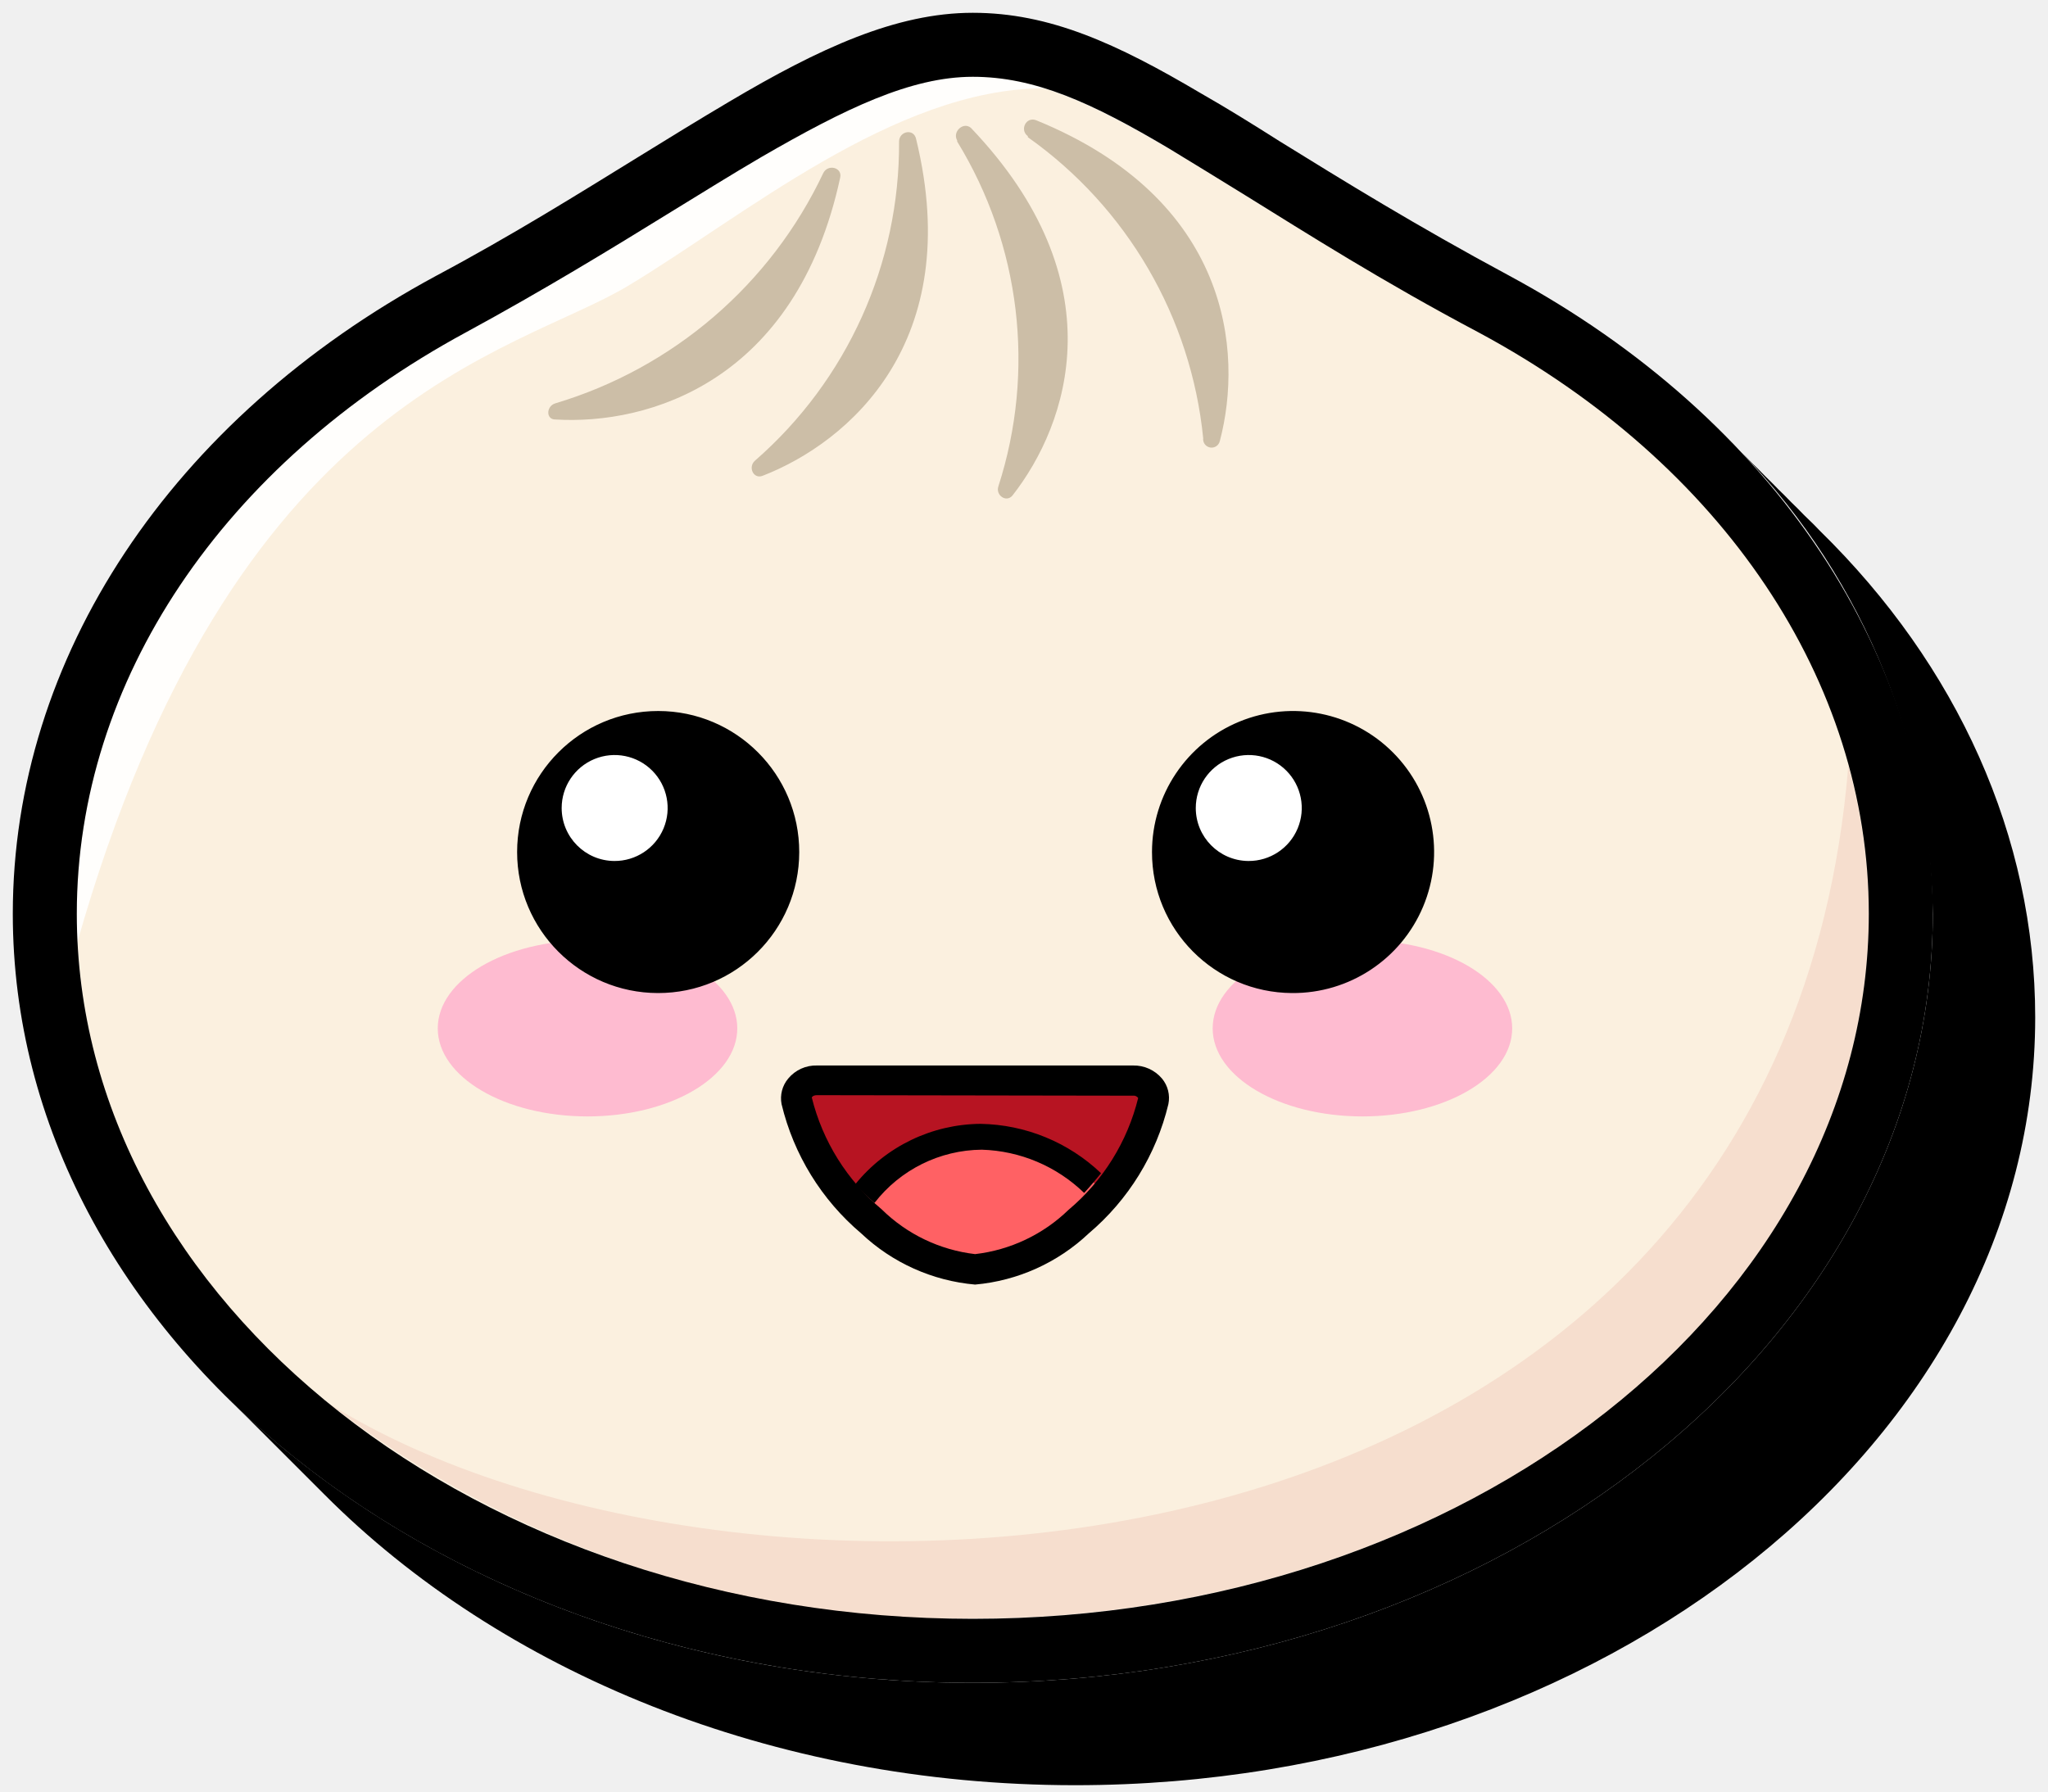
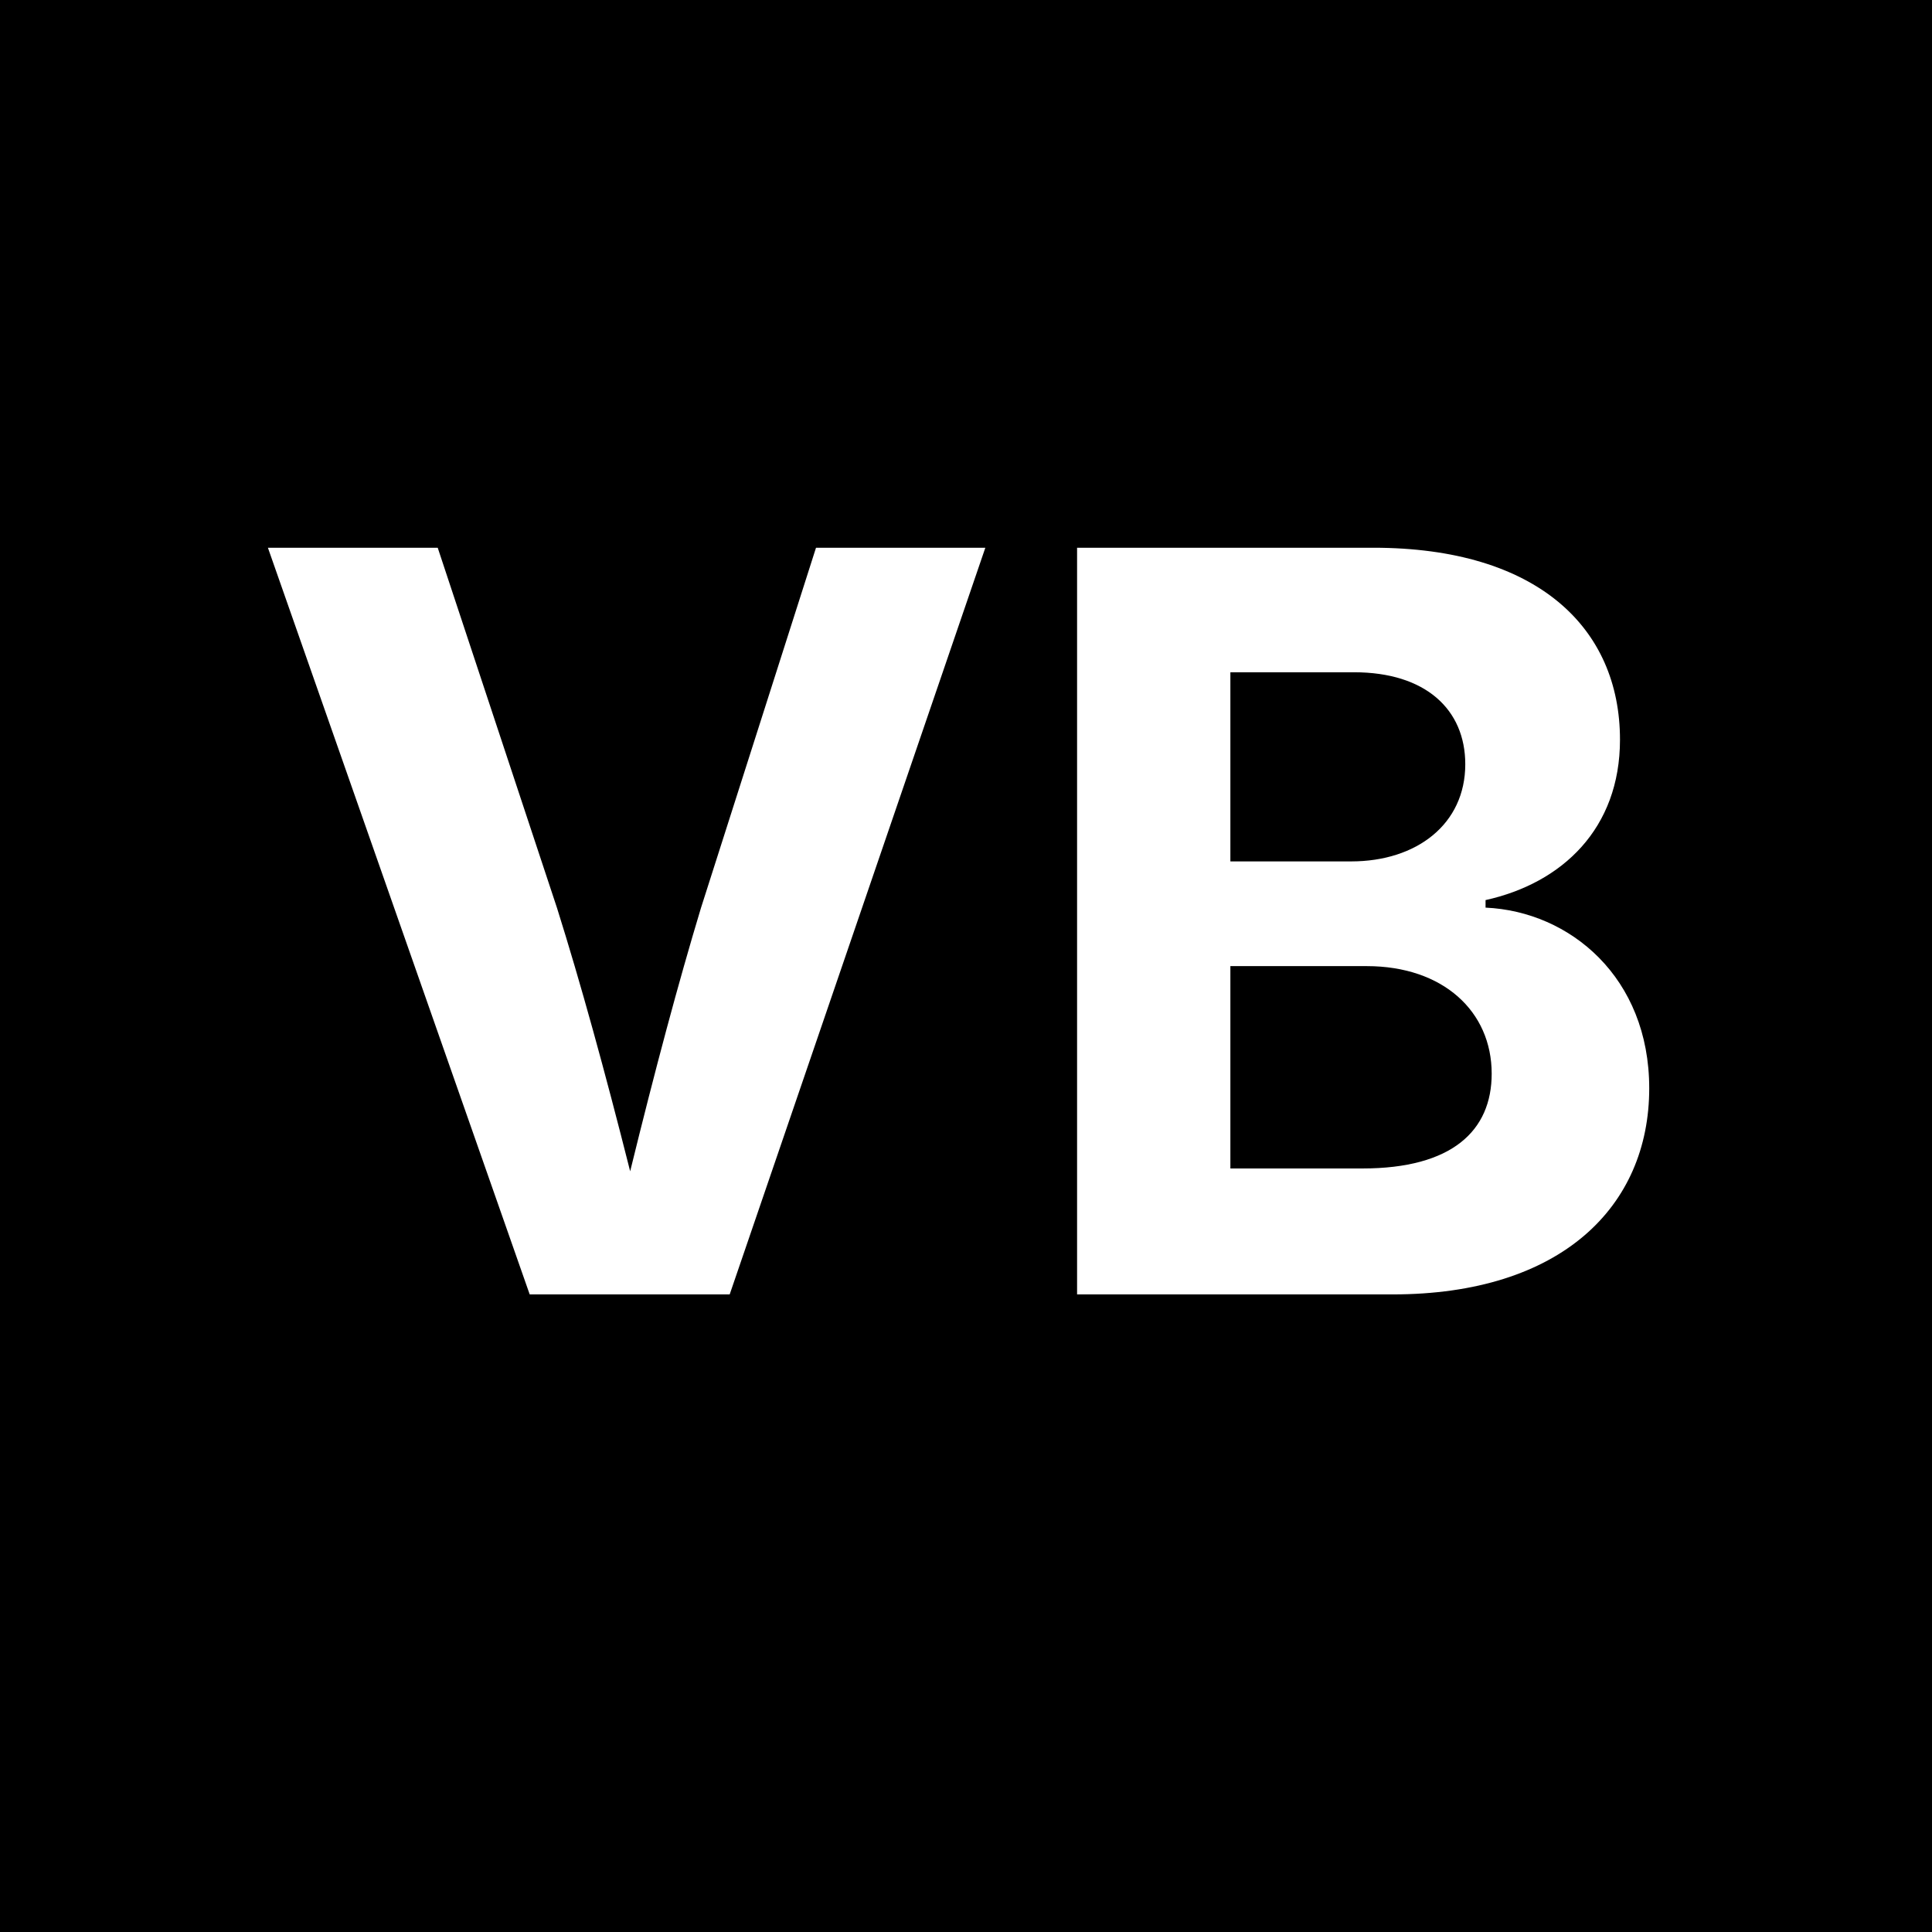
- <svg xmlns="http://www.w3.org/2000/svg" id="Bun" viewBox="0 0 80 70">
-   <path id="Shadow" d="M71.09,20.74c-.16-.17-.33-.34-.5-.5s-.33-.34-.5-.5-.33-.34-.5-.5-.33-.34-.5-.5-.33-.34-.5-.5-.33-.34-.5-.5-.33-.34-.5-.5A26.46,26.46,0,0,1,75.5,35.7c0,16.57-16.82,30.05-37.5,30.05-11.58,0-21.94-4.23-28.83-10.86l.5.5.5.5.5.5.5.5.5.5.5.5.5.5C19.55,65.3,30.14,69.75,42,69.75c20.68,0,37.5-13.48,37.5-30C79.5,32.69,76.46,26,71.09,20.74Z" />
-   <g id="Body">
-     <path id="Background" d="M73,35.7c0,15.21-15.67,27.54-35,27.54S3,50.91,3,35.7C3,26.27,9,17.94,18.22,13S33.18,3,38,3s8.94,4.13,19.78,10C67,17.94,73,26.27,73,35.7Z" style="fill:#fbf0df" />
-     <path id="Bottom_Shadow" data-name="Bottom Shadow" d="M73,35.7a21.67,21.67,0,0,0-.8-5.78c-2.73,33.3-43.35,34.9-59.32,24.94A40,40,0,0,0,38,63.24C57.3,63.24,73,50.89,73,35.7Z" style="fill:#f6dece" />
-     <path id="Light_Shine" data-name="Light Shine" d="M24.53,11.17C29,8.49,34.94,3.46,40.78,3.45A9.29,9.29,0,0,0,38,3c-2.42,0-5,1.25-8.25,3.13-1.13.66-2.3,1.39-3.54,2.15-2.33,1.44-5,3.07-8,4.7C8.69,18.13,3,26.62,3,35.7c0,.4,0,.8,0,1.19C9.06,15.48,20.07,13.85,24.53,11.17Z" style="fill:#fffefc" />
-     <path id="Top" d="M35.12,5.53A16.41,16.41,0,0,1,29.49,18c-.28.25-.06.73.3.59,3.37-1.31,7.92-5.23,6-13.14C35.71,5,35.12,5.12,35.12,5.53Zm2.27,0A16.24,16.24,0,0,1,39,19c-.12.35.31.65.55.36C41.74,16.56,43.65,11,37.93,5,37.64,4.74,37.19,5.14,37.39,5.49Zm2.76-.17A16.42,16.42,0,0,1,47,17.12a.33.33,0,0,0,.65.11c.92-3.49.4-9.44-7.17-12.53C40.08,4.54,39.82,5.08,40.15,5.32ZM21.69,15.76a16.94,16.94,0,0,0,10.47-9c.18-.36.75-.22.66.18-1.73,8-7.52,9.67-11.12,9.45C21.32,16.4,21.33,15.87,21.69,15.76Z" style="fill:#ccbea7;fill-rule:evenodd" />
-     <path id="Outline" d="M38,65.75C17.32,65.75.5,52.27.5,35.7c0-10,6.18-19.33,16.53-24.92,3-1.6,5.57-3.21,7.86-4.62,1.26-.78,2.45-1.51,3.6-2.19C32,1.89,35,.5,38,.5s5.62,1.2,8.9,3.14c1,.57,2,1.19,3.07,1.87,2.49,1.54,5.3,3.28,9,5.27C69.32,16.37,75.5,25.69,75.5,35.7,75.5,52.27,58.68,65.75,38,65.75ZM38,3c-2.42,0-5,1.25-8.25,3.13-1.13.66-2.3,1.39-3.54,2.15-2.33,1.44-5,3.07-8,4.7C8.69,18.13,3,26.62,3,35.7,3,50.89,18.7,63.25,38,63.25S73,50.89,73,35.7C73,26.62,67.31,18.13,57.78,13,54,11,51.05,9.12,48.66,7.64c-1.09-.67-2.09-1.29-3-1.84C42.63,4,40.42,3,38,3Z" />
-   </g>
-   <g id="Mouth">
-     <g id="Background-2" data-name="Background">
-       <path d="M45.05,43a8.93,8.93,0,0,1-2.92,4.71,6.81,6.81,0,0,1-4,1.88A6.84,6.84,0,0,1,34,47.71,8.93,8.93,0,0,1,31.12,43a.72.72,0,0,1,.8-.81H44.26A.72.72,0,0,1,45.05,43Z" style="fill:#b71422" />
-     </g>
-     <g id="Tongue">
-       <path id="Background-3" data-name="Background" d="M34,47.79a6.91,6.91,0,0,0,4.12,1.9,6.91,6.91,0,0,0,4.11-1.9,10.63,10.63,0,0,0,1-1.07,6.83,6.83,0,0,0-4.9-2.31,6.15,6.15,0,0,0-5,2.78C33.56,47.4,33.76,47.6,34,47.79Z" style="fill:#ff6164" />
-       <path id="Outline-2" data-name="Outline" d="M34.16,47a5.36,5.36,0,0,1,4.19-2.08,6,6,0,0,1,4,1.69c.23-.25.45-.51.66-.77a7,7,0,0,0-4.71-1.93,6.36,6.36,0,0,0-4.89,2.36A9.53,9.53,0,0,0,34.16,47Z" />
-     </g>
-     <path id="Outline-3" data-name="Outline" d="M38.09,50.19a7.42,7.42,0,0,1-4.45-2,9.52,9.52,0,0,1-3.11-5.05,1.2,1.2,0,0,1,.26-1,1.41,1.41,0,0,1,1.13-.51H44.26a1.44,1.44,0,0,1,1.13.51,1.19,1.19,0,0,1,.25,1h0a9.52,9.52,0,0,1-3.11,5.05A7.42,7.42,0,0,1,38.09,50.19Zm-6.17-7.4c-.16,0-.2.07-.21.09a8.29,8.29,0,0,0,2.73,4.37A6.23,6.23,0,0,0,38.09,49a6.28,6.28,0,0,0,3.65-1.73,8.3,8.3,0,0,0,2.72-4.37.21.21,0,0,0-.2-.09Z" />
-   </g>
-   <g id="Face">
-     <ellipse id="Right_Blush" data-name="Right Blush" cx="53.22" cy="40.18" rx="5.85" ry="3.44" style="fill:#febbd0" />
-     <ellipse id="Left_Bluch" data-name="Left Bluch" cx="22.95" cy="40.18" rx="5.85" ry="3.44" style="fill:#febbd0" />
-     <path id="Eyes" d="M25.7,38.8a5.51,5.51,0,1,0-5.5-5.51A5.51,5.51,0,0,0,25.7,38.8Zm24.77,0A5.51,5.51,0,1,0,45,33.29,5.5,5.5,0,0,0,50.47,38.8Z" style="fill-rule:evenodd" />
-     <path id="Iris" d="M24,33.64a2.07,2.07,0,1,0-2.06-2.07A2.07,2.07,0,0,0,24,33.64Zm24.77,0a2.07,2.07,0,1,0-2.06-2.07A2.07,2.07,0,0,0,48.75,33.64Z" style="fill:#fff;fill-rule:evenodd" />
-   </g>
+ <svg xmlns="http://www.w3.org/2000/svg" viewBox="0 0 64 64">
+   <rect width="100%" height="100%" fill="#000000" />
+   <text x="50%" y="50%" font-family="system-ui, -apple-system, sans-serif" font-size="34" font-weight="bold" fill="#FFFFFF" text-anchor="middle" dy=".32em">VB</text>
</svg>
